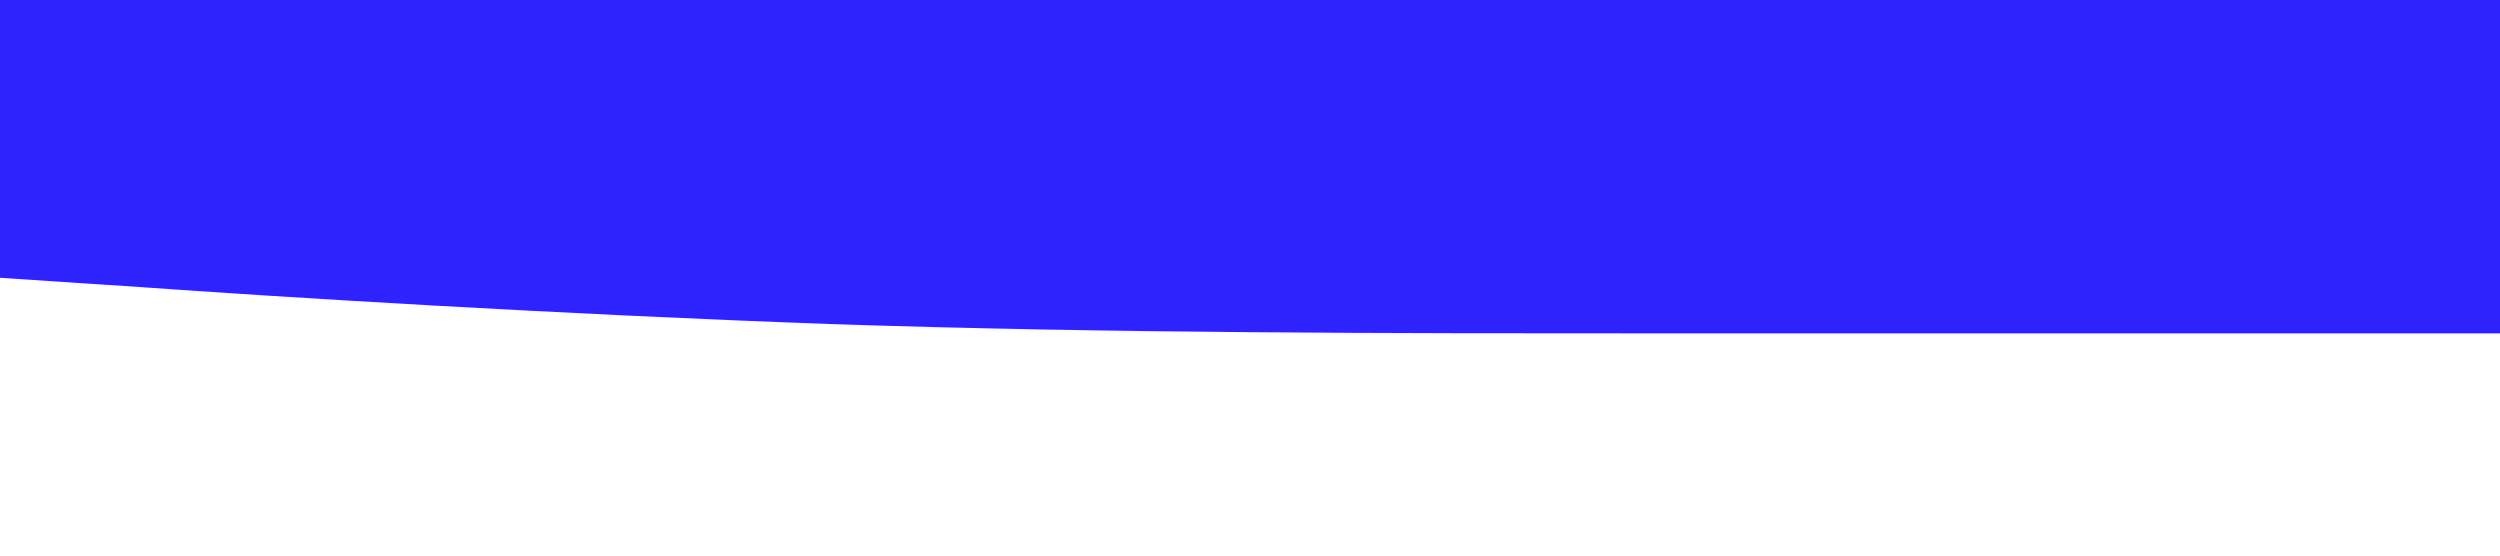
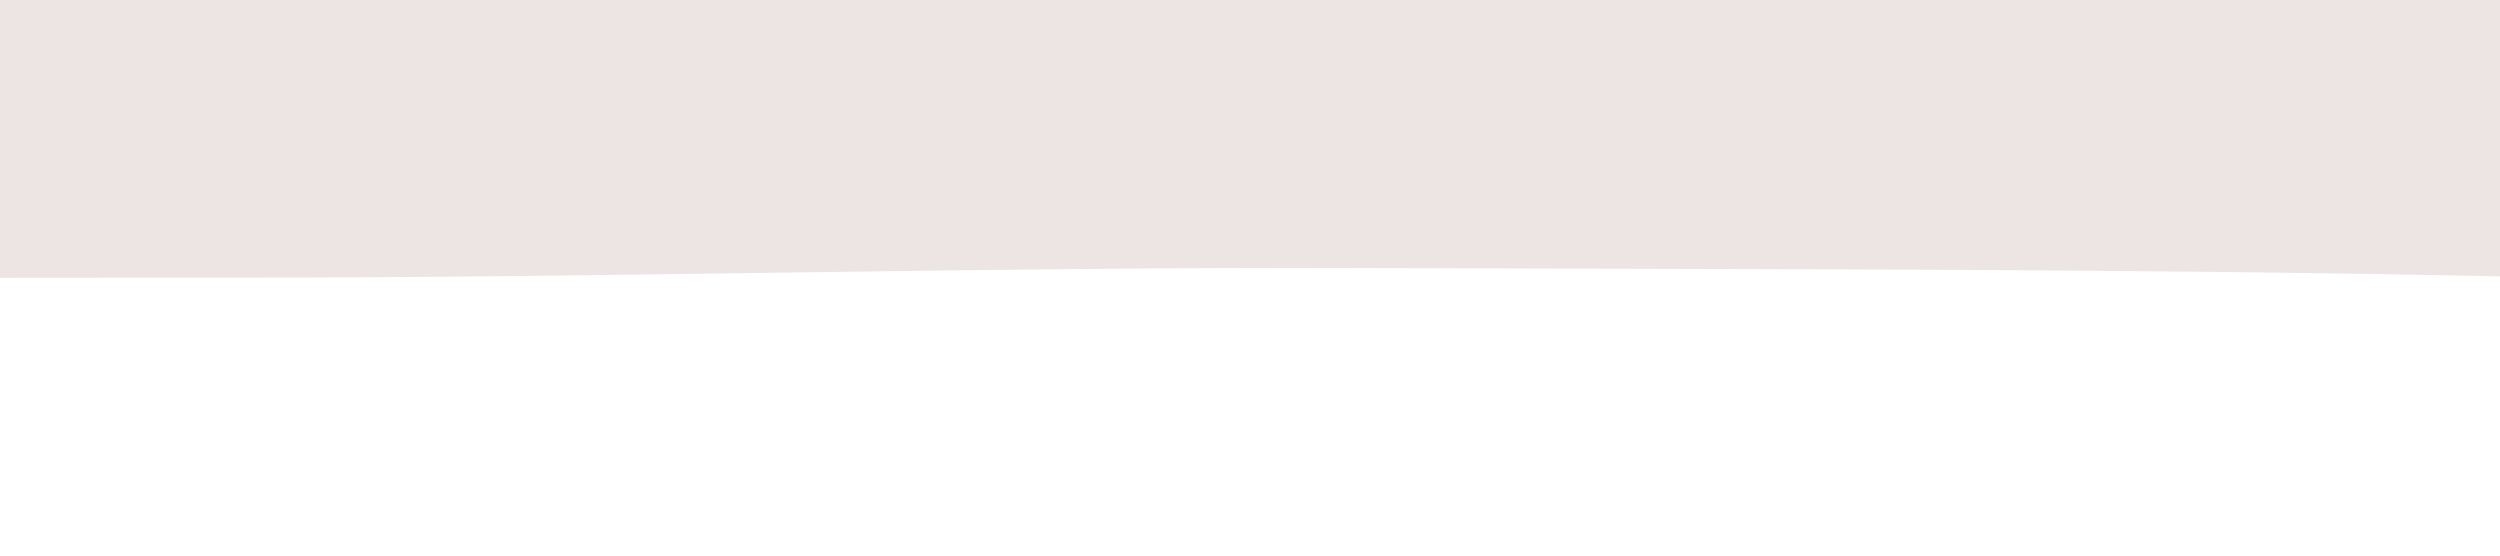
<svg xmlns="http://www.w3.org/2000/svg" version="1.1" id="Layer_1" x="0px" y="0px" viewBox="0 0 1440 320" style="enable-background:new 0 0 1440 320;" xml:space="preserve">
  <style type="text/css">
- 	.st0{fill:#2E23FC;}
+ 	.st0{fill:#EDE4E4;}
</style>
-   <path class="st0" d="M0,160l80,5.3c80,5.7,240,15.7,400,21.4c160,5.3,320,5.3,480,5.3s320,0,400,0h80V0h-80c-80,0-240,0-400,0  S640,0,480,0S160,0,80,0H0V160z" />
+   <path class="st0" d="M1440,0v159.2c-218.2-4.6-436.6-4-654.9-4.8c-218-0.8-435.9,5.7-653.9,5.5C87.5,159.9,43.8,160,0,160V0H1440z" />
</svg>
